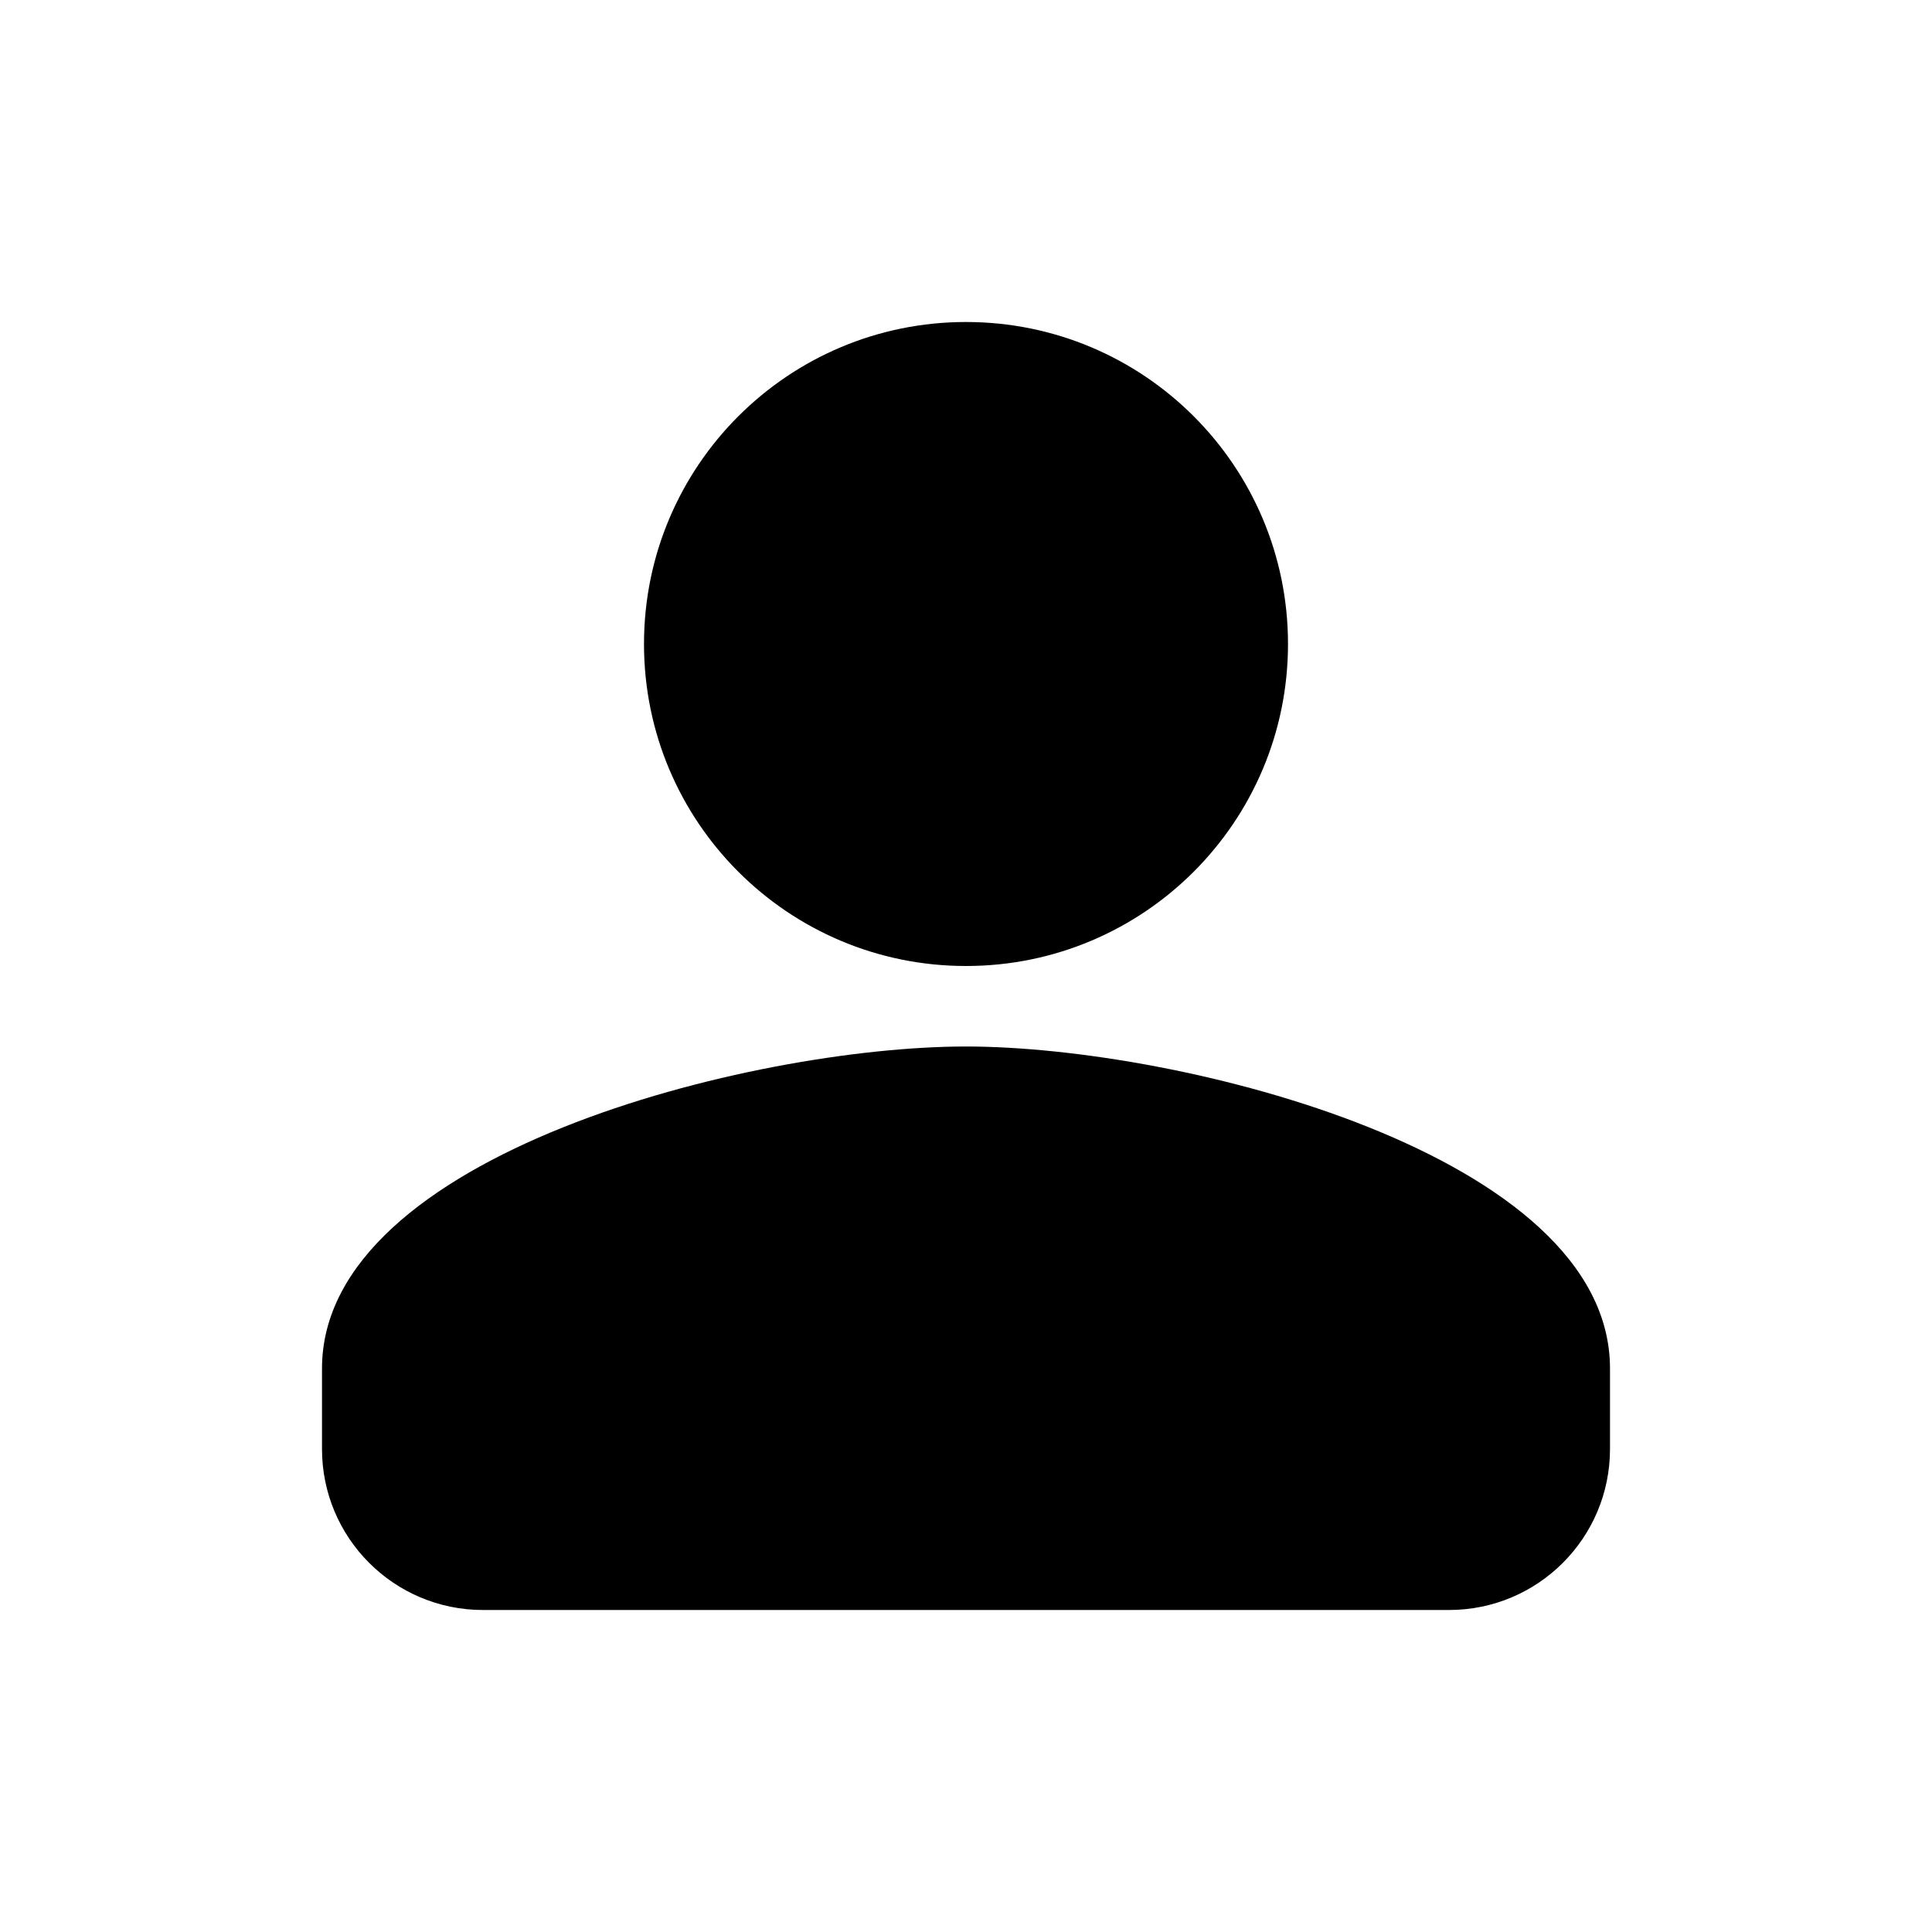
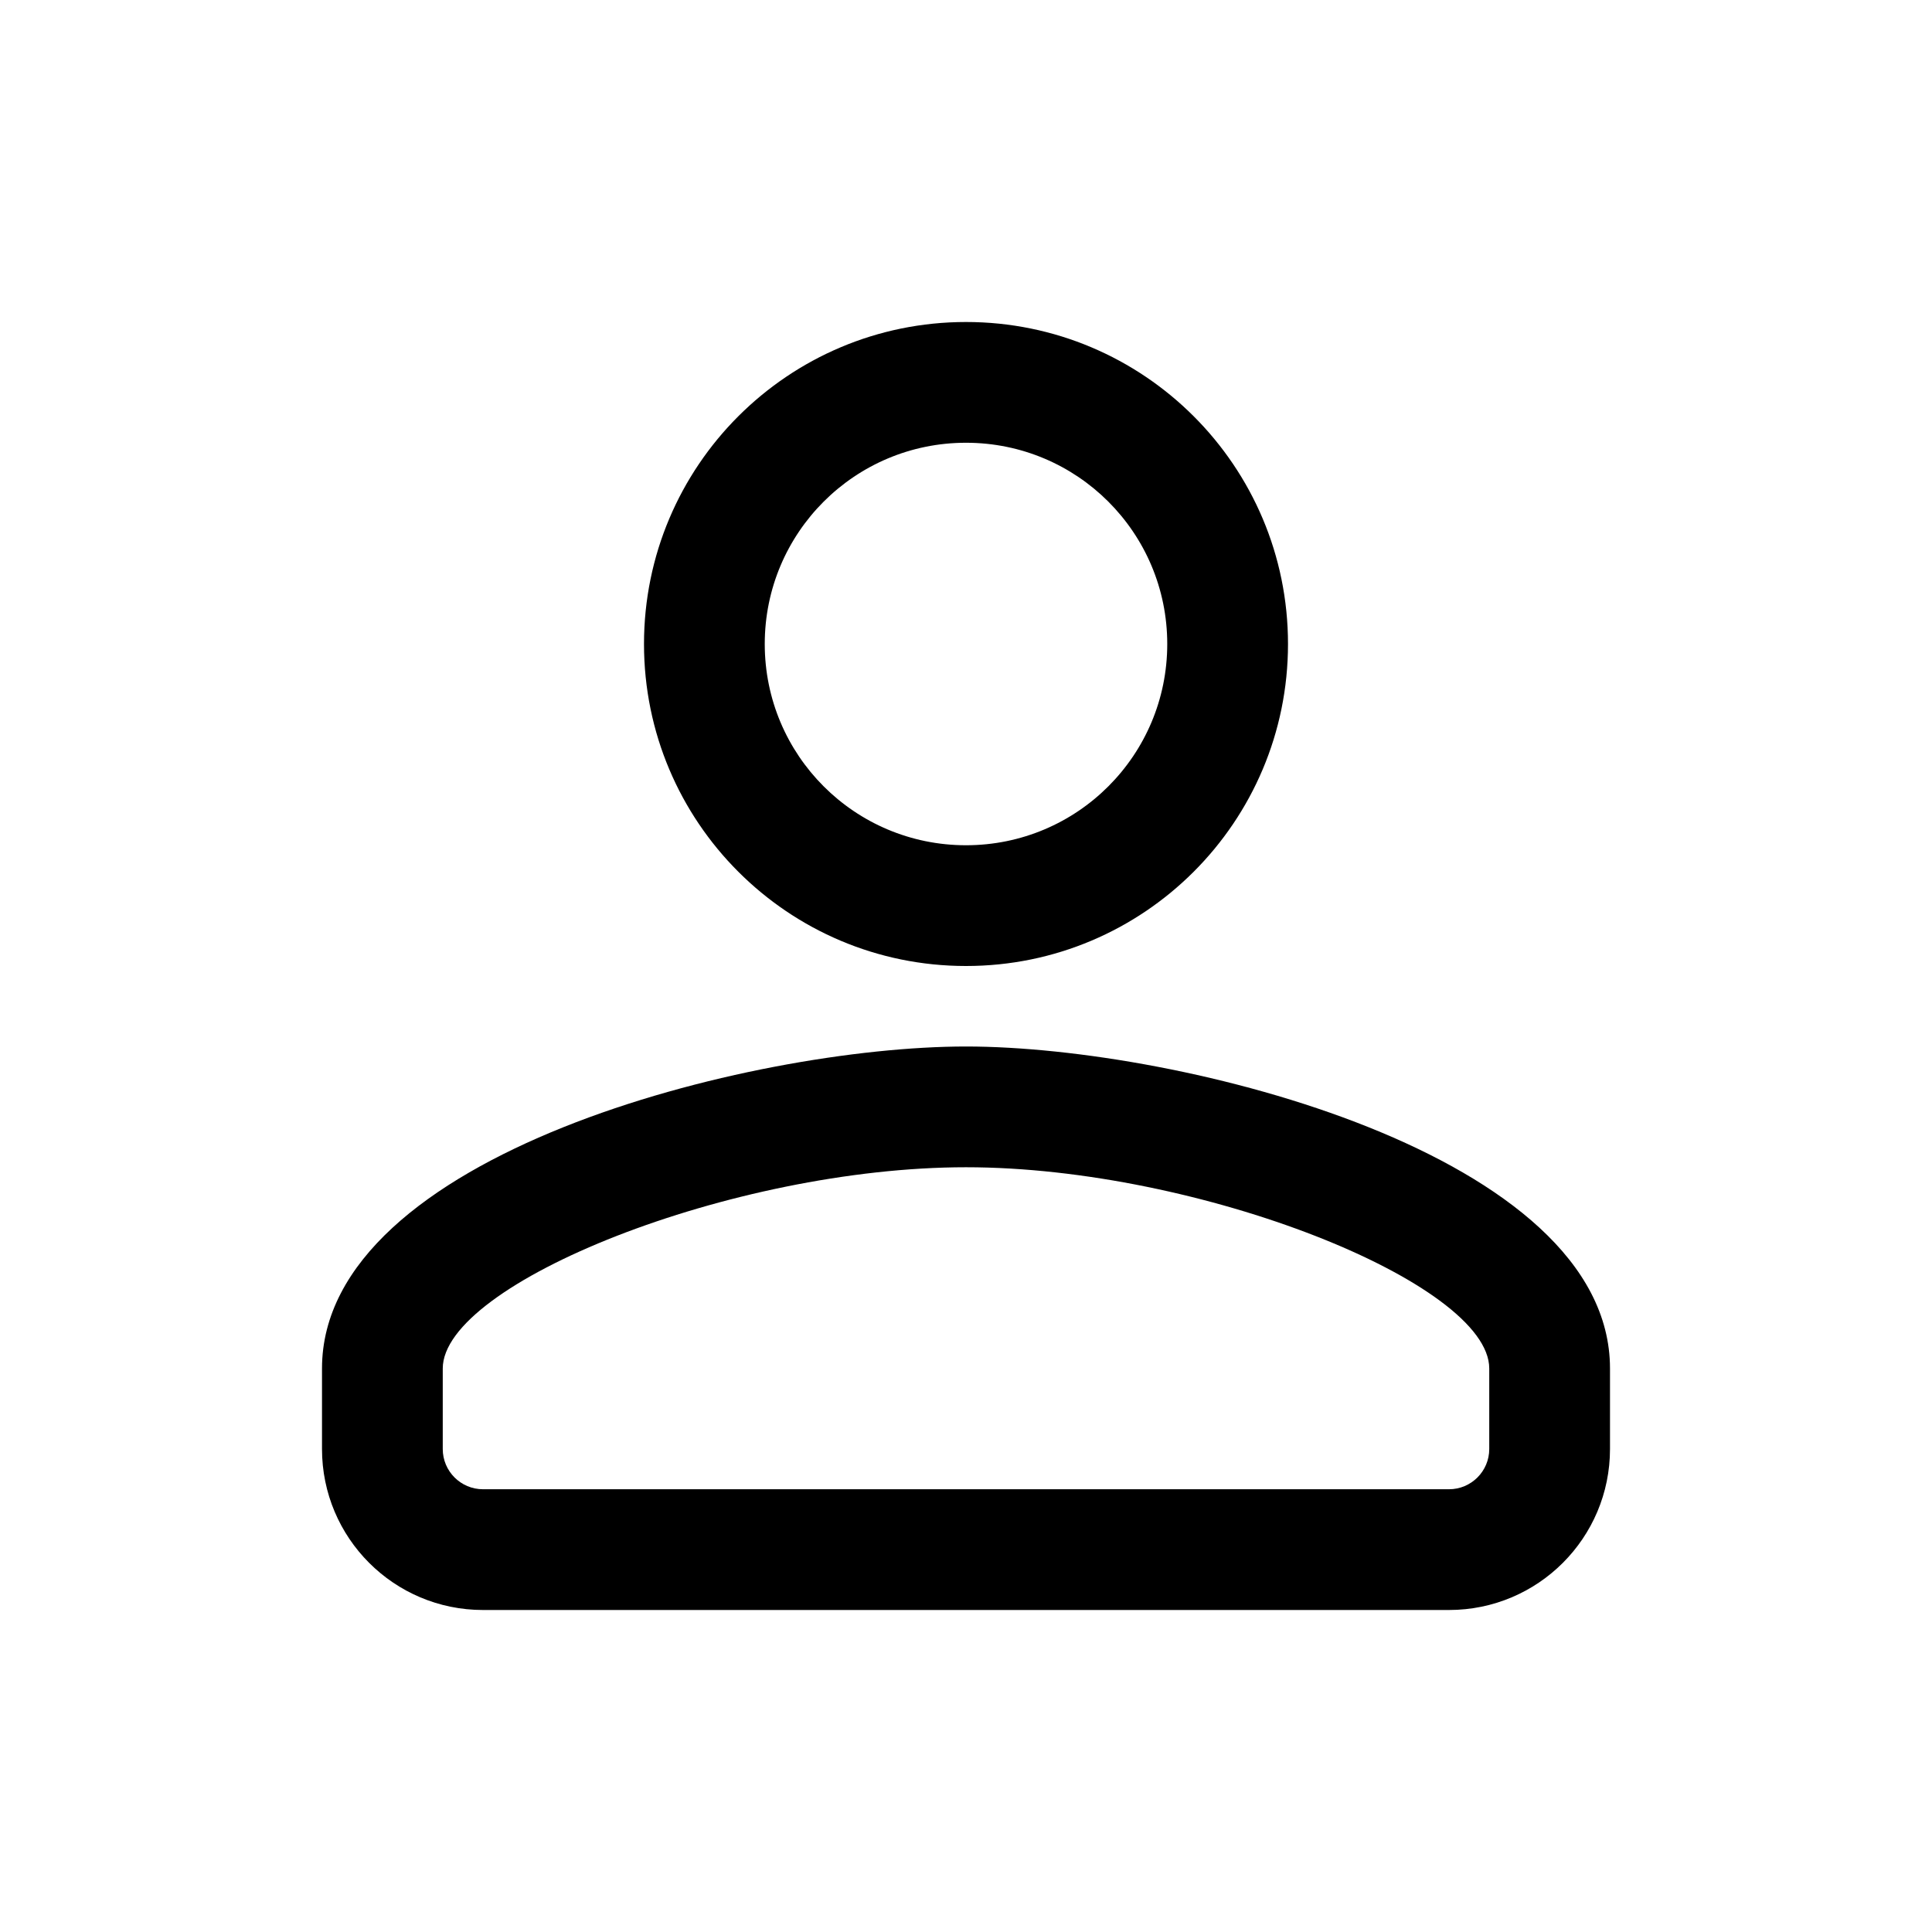
<svg xmlns="http://www.w3.org/2000/svg" width="24" height="24" viewBox="0 0 24 24">
-   <path d="M12,4 C9.79,4 8,5.79 8,8 C8,10.21 9.79,12 12,12 C14.21,12 16,10.21 16,8 C16,5.79 14.21,4 12,4 Z M12,13 C9.33,13 4,14.34 4,17 L4,18 L4,18 C4,19.105 4.895,20 6,20 L18,20 L18,20 C19.105,20 20,19.105 20,18 L20,17 C20,14.34 14.67,13 12,13 Z" />
+   <path d="M12,5.5 C10.618,5.5 9.5,6.618 9.5,8 C9.5,9.382 10.618,10.5 12,10.5 C13.382,10.5 14.5,9.382 14.5,8 C14.5,6.618 13.382,5.5 12,5.5 Z M12,4 C14.21,4 16,5.79 16,8 C16,10.21 14.21,12 12,12 C9.79,12 8,10.21 8,8 C8,5.79 9.79,4 12,4 Z M12,14.5 C9.097,14.5 5.5,15.941 5.5,17 L5.5,18 C5.5,18.276 5.724,18.5 6,18.5 L18,18.5 C18.276,18.5 18.5,18.276 18.5,18 L18.5,17 C18.5,15.941 14.903,14.5 12,14.5 Z M12,13 C14.67,13 20,14.34 20,17 L20,18 C20,19.105 19.105,20 18,20 L6,20 C4.895,20 4,19.105 4,18 L4,17 C4,14.34 9.33,13 12,13 Z" />
</svg>
